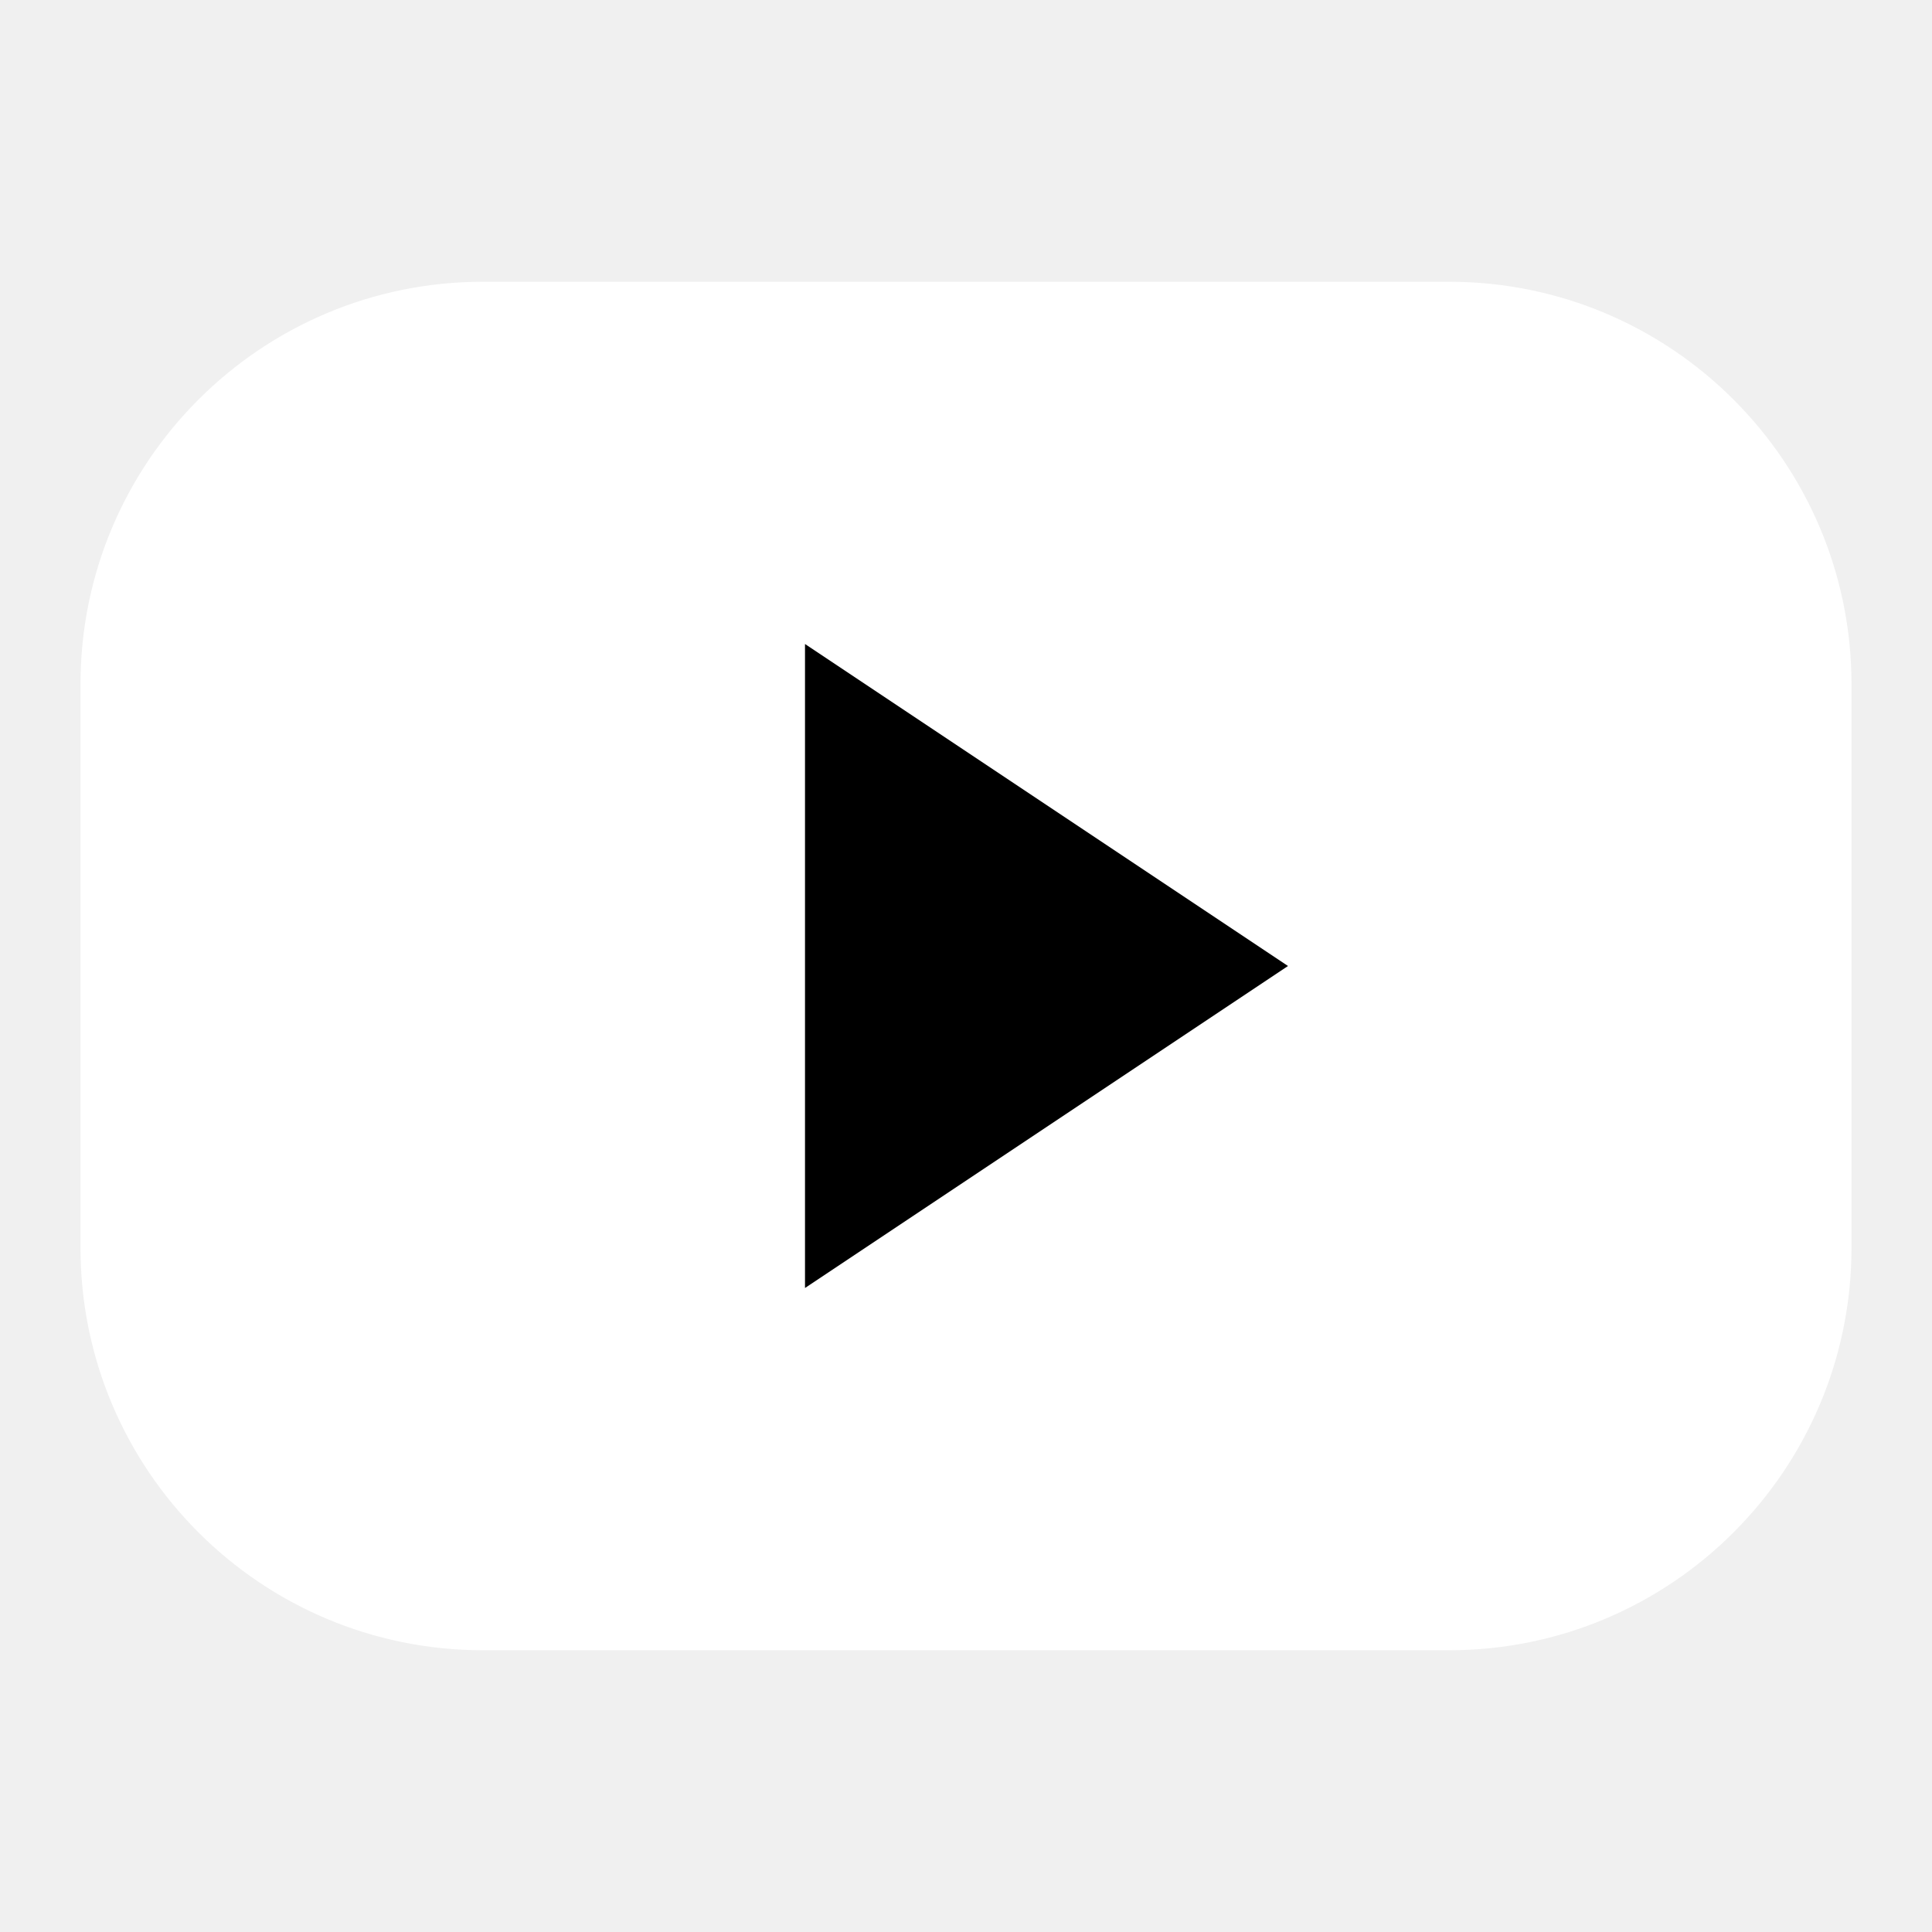
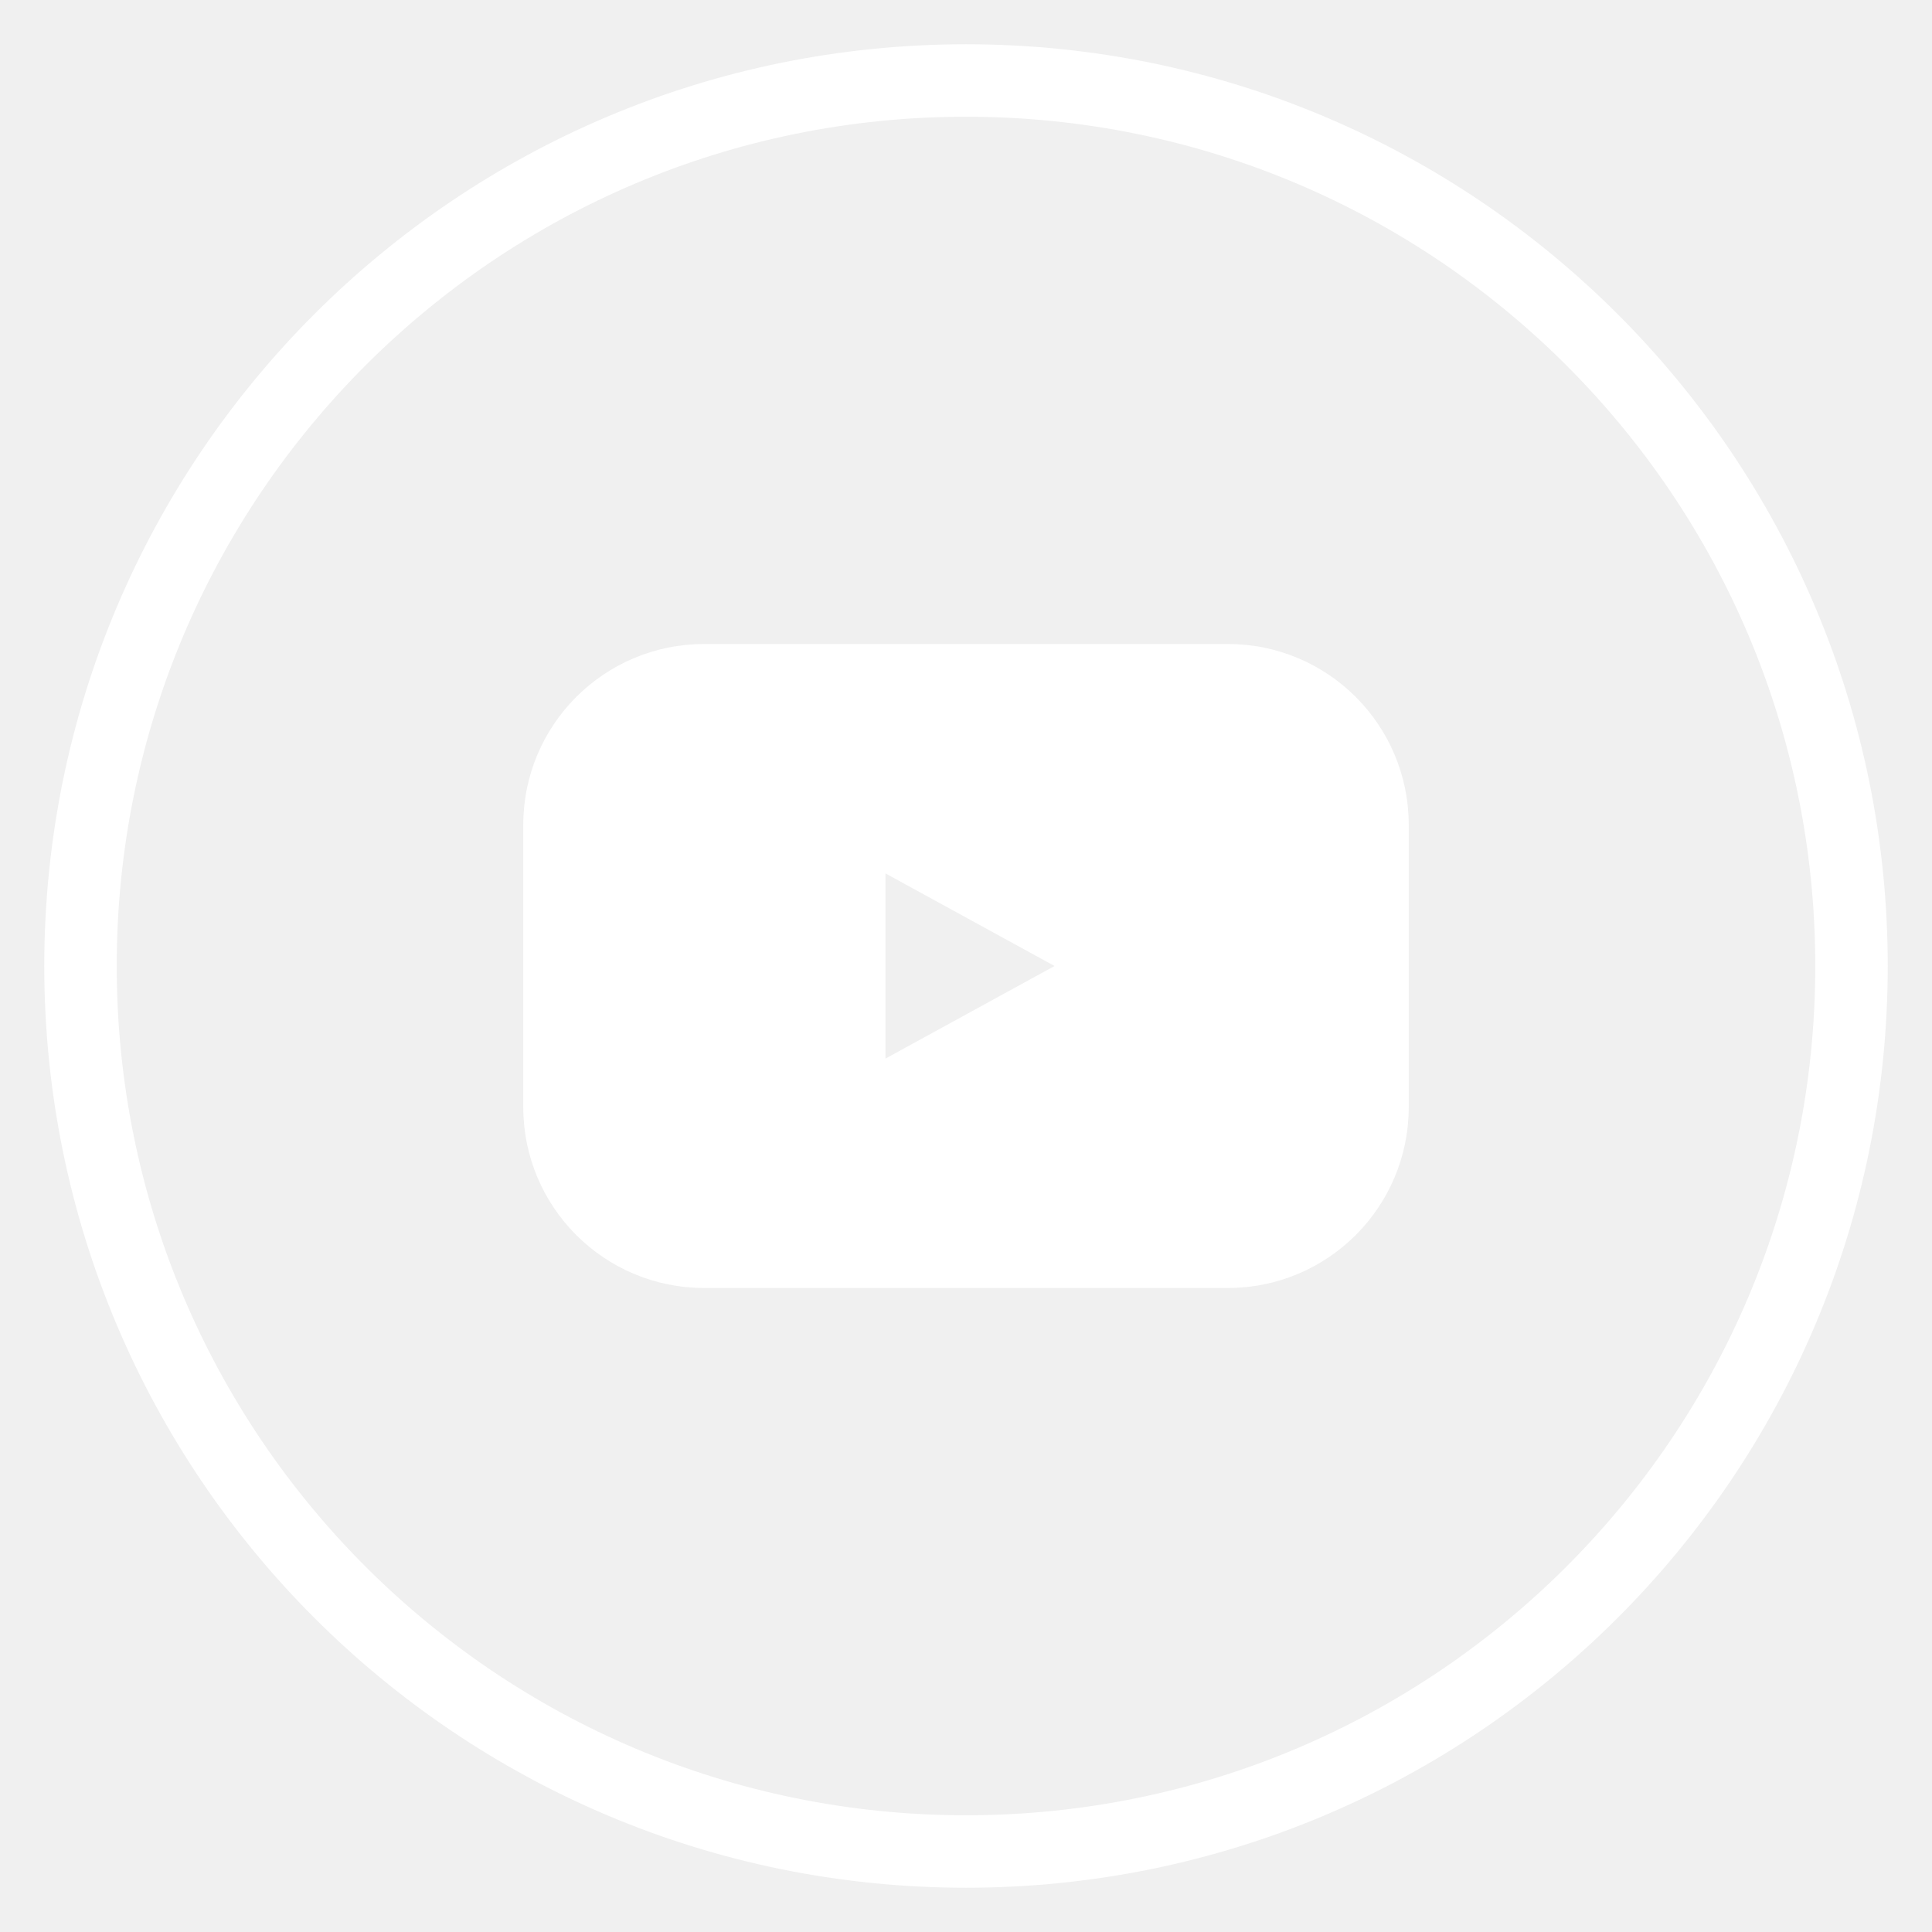
- <svg xmlns="http://www.w3.org/2000/svg" width="48" height="48" viewBox="0 0 24 24" fill="none">
-   <rect x="1" y="3.5" width="22" height="17" rx="5" fill="white" />
-   <polygon points="10,8 16,12 10,16" fill="black" />
+ <svg xmlns="http://www.w3.org/2000/svg" width="48" height="48" viewBox="0 0 48 48" fill="none">
+   <circle cx="24" cy="24" r="22" stroke="white" stroke-width="1.8" />
+   <path fill-rule="evenodd" clip-rule="evenodd" d="M13 20.5C13 18.01 15.01 16 17.5 16h13c2.49 0 4.5 2.01 4.5 4.5v7c0 2.49-2.01 4.5-4.5 4.5h-13c-2.49 0-4.5-2.01-4.5-4.5v-7zm9 1.2v4.6l4.2-2.3-4.2-2.3z" fill="white" />
</svg>
